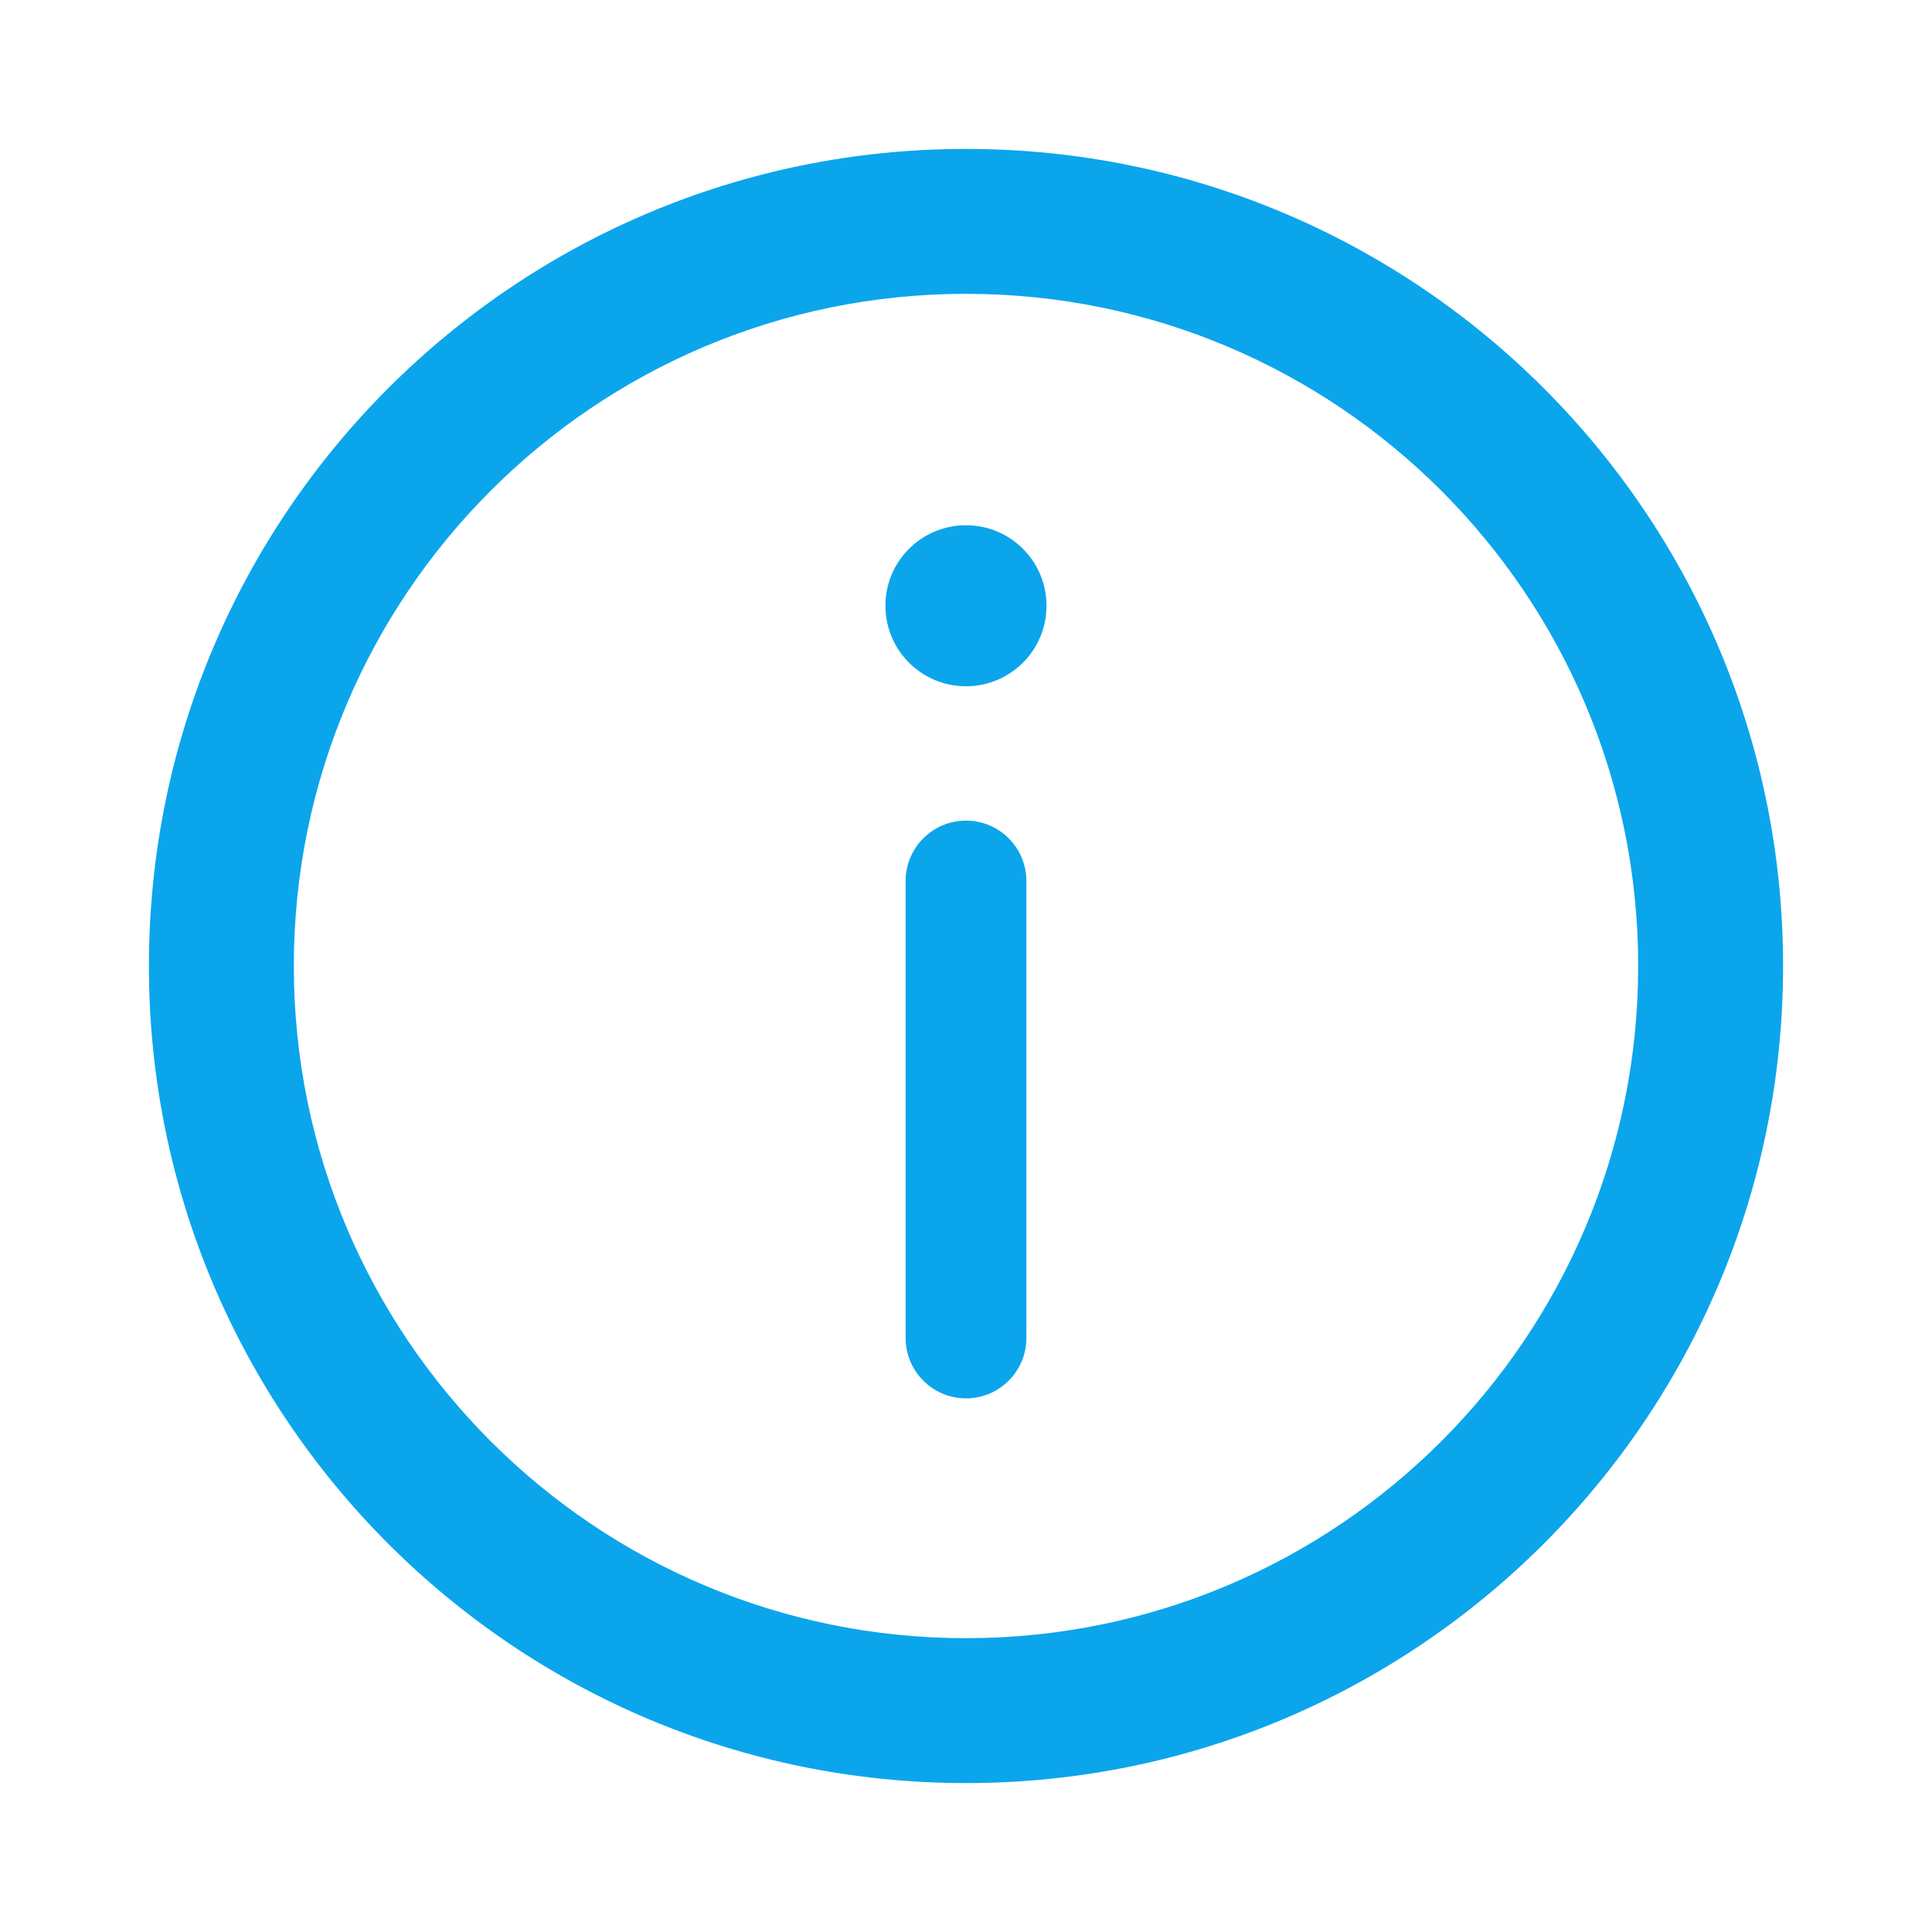
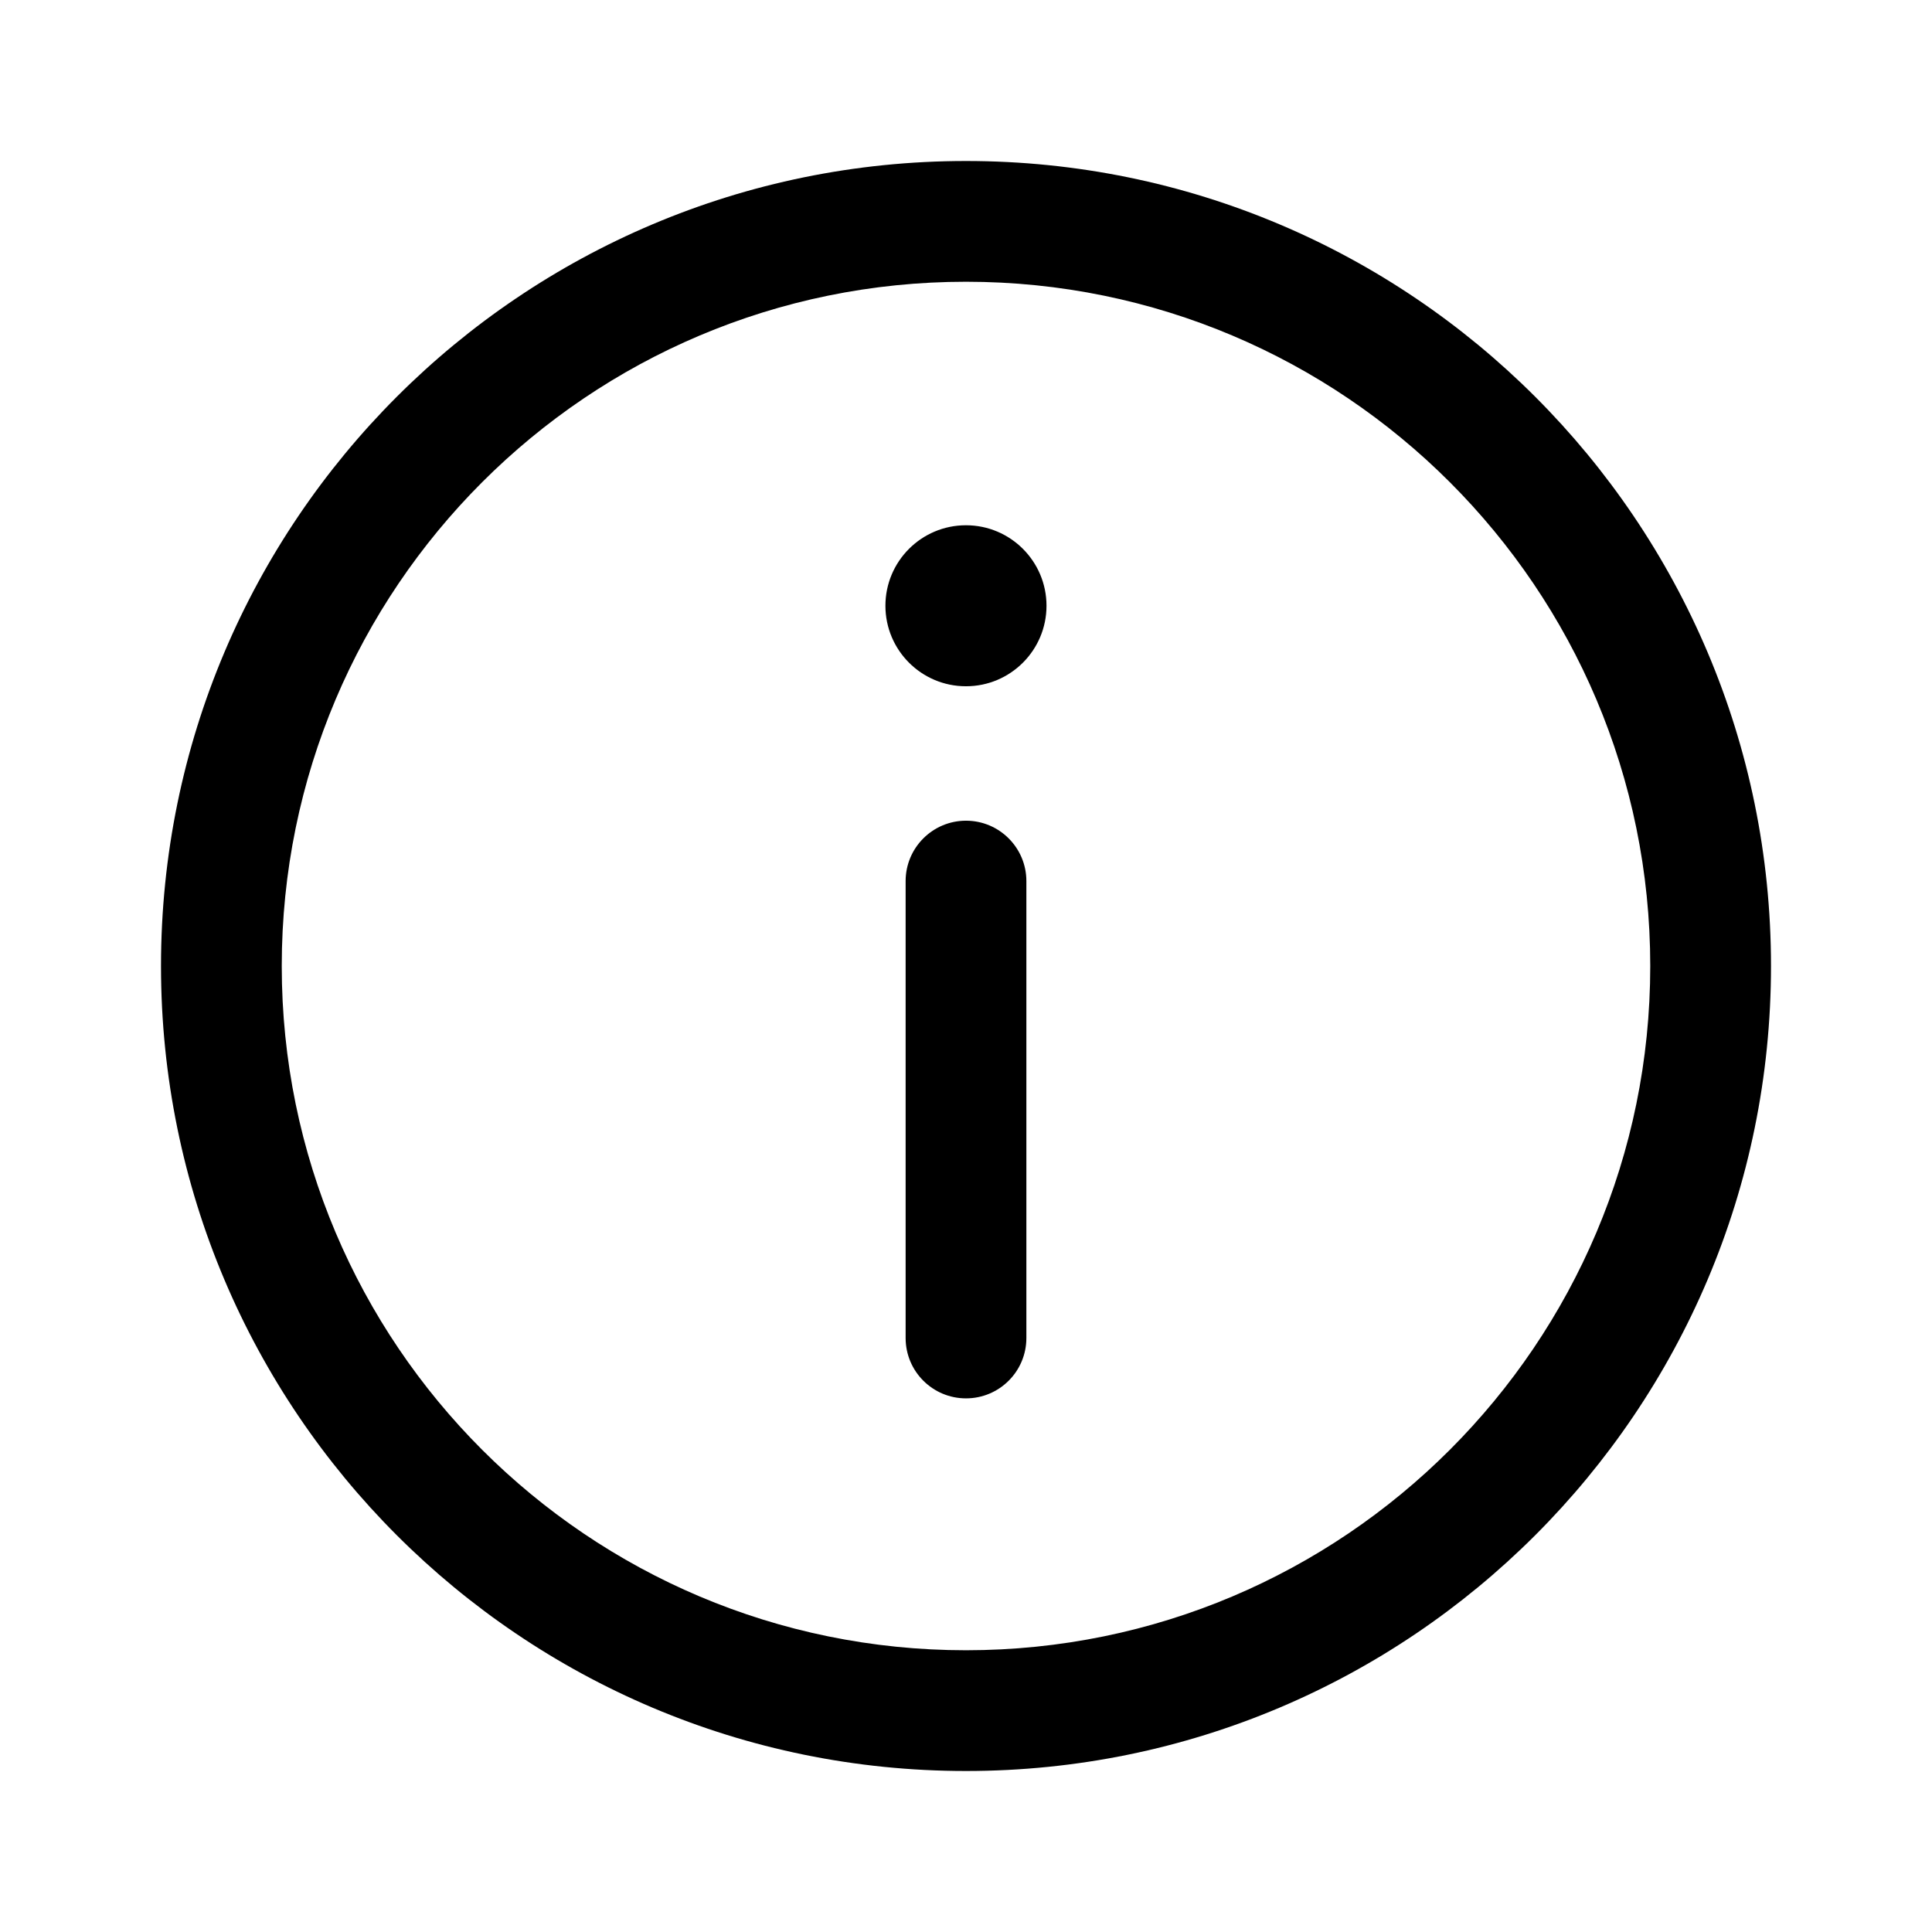
- <svg xmlns="http://www.w3.org/2000/svg" className="size-5" width="24" height="24" viewBox="0 0 24 24" fill="none">
-   <path fillRule="evenodd" clipRule="evenodd" d="M3.65 12C3.65 7.388 7.389 3.65 12 3.65C16.612 3.65 20.35 7.388 20.35 12C20.35 16.611 16.612 20.35 12 20.35C7.389 20.35 3.65 16.611 3.65 12ZM12 1.85C6.394 1.85 1.85 6.394 1.85 12C1.85 17.605 6.394 22.15 12 22.15C17.606 22.15 22.15 17.605 22.15 12C22.15 6.394 17.606 1.85 12 1.85ZM10.999 7.525C10.999 8.077 11.447 8.525 11.999 8.525H12C12.553 8.525 13 8.077 13 7.525C13 6.972 12.553 6.525 12 6.525H11.999C11.447 6.525 10.999 6.972 10.999 7.525ZM12 17.371C11.586 17.371 11.25 17.035 11.25 16.621V10.944C11.25 10.53 11.586 10.194 12 10.194C12.414 10.194 12.75 10.53 12.75 10.944V16.621C12.75 17.035 12.414 17.371 12 17.371Z" fill="#0BA5EC" />
+ <svg xmlns="http://www.w3.org/2000/svg" width="24" height="24" viewBox="0 0 24 24" fill="none">
+   <path fill-rule="evenodd" clip-rule="evenodd" d="M3.5 12C3.5 7.306 7.306 3.5 12 3.5C16.694 3.5 20.5 7.306 20.5 12C20.5 16.694 16.694 20.5 12 20.5C7.306 20.5 3.5 16.694 3.5 12ZM12 2C6.477 2 2 6.477 2 12C2 17.523 6.477 22 12 22C17.523 22 22 17.523 22 12C22 6.477 17.523 2 12 2ZM10.999 7.525C10.999 8.077 11.447 8.525 11.999 8.525H12C12.552 8.525 13 8.077 13 7.525C13 6.973 12.552 6.525 12 6.525H11.999C11.447 6.525 10.999 6.973 10.999 7.525ZM12 17.371C11.586 17.371 11.25 17.036 11.25 16.621V10.945C11.25 10.531 11.586 10.195 12 10.195C12.414 10.195 12.75 10.531 12.75 10.945V16.621C12.75 17.036 12.414 17.371 12 17.371Z" fill="currentColor" />
</svg>
